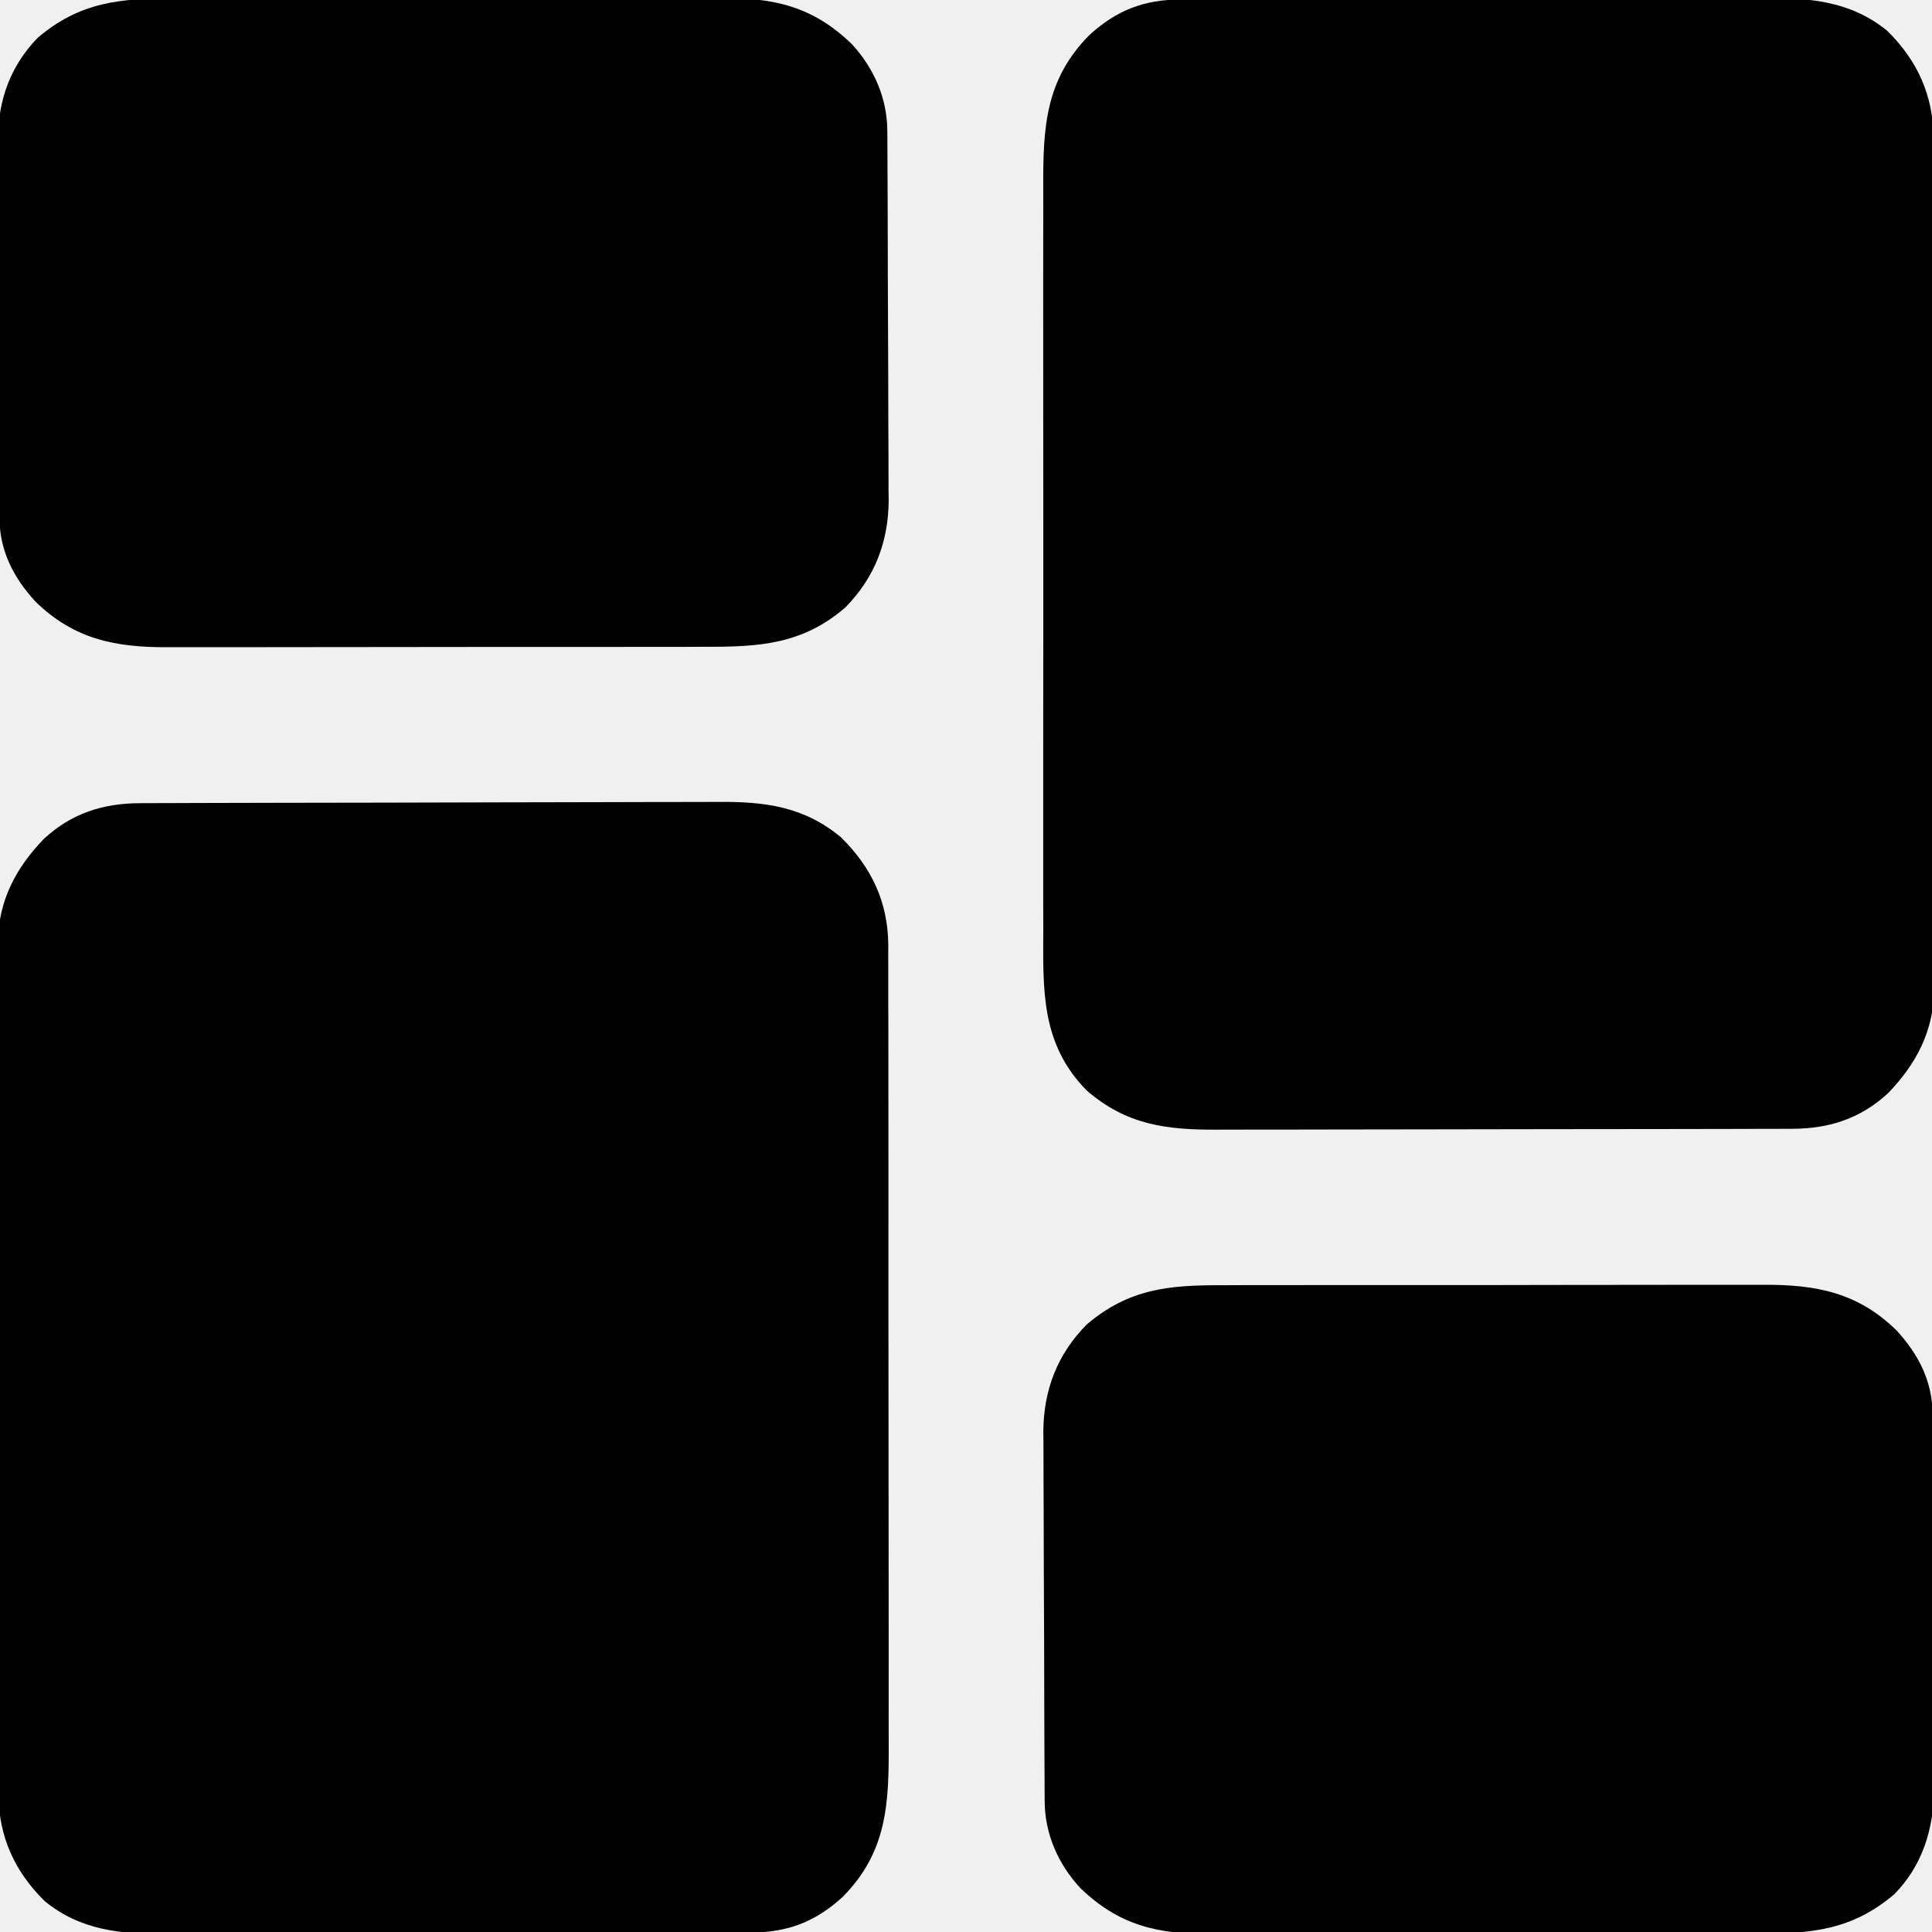
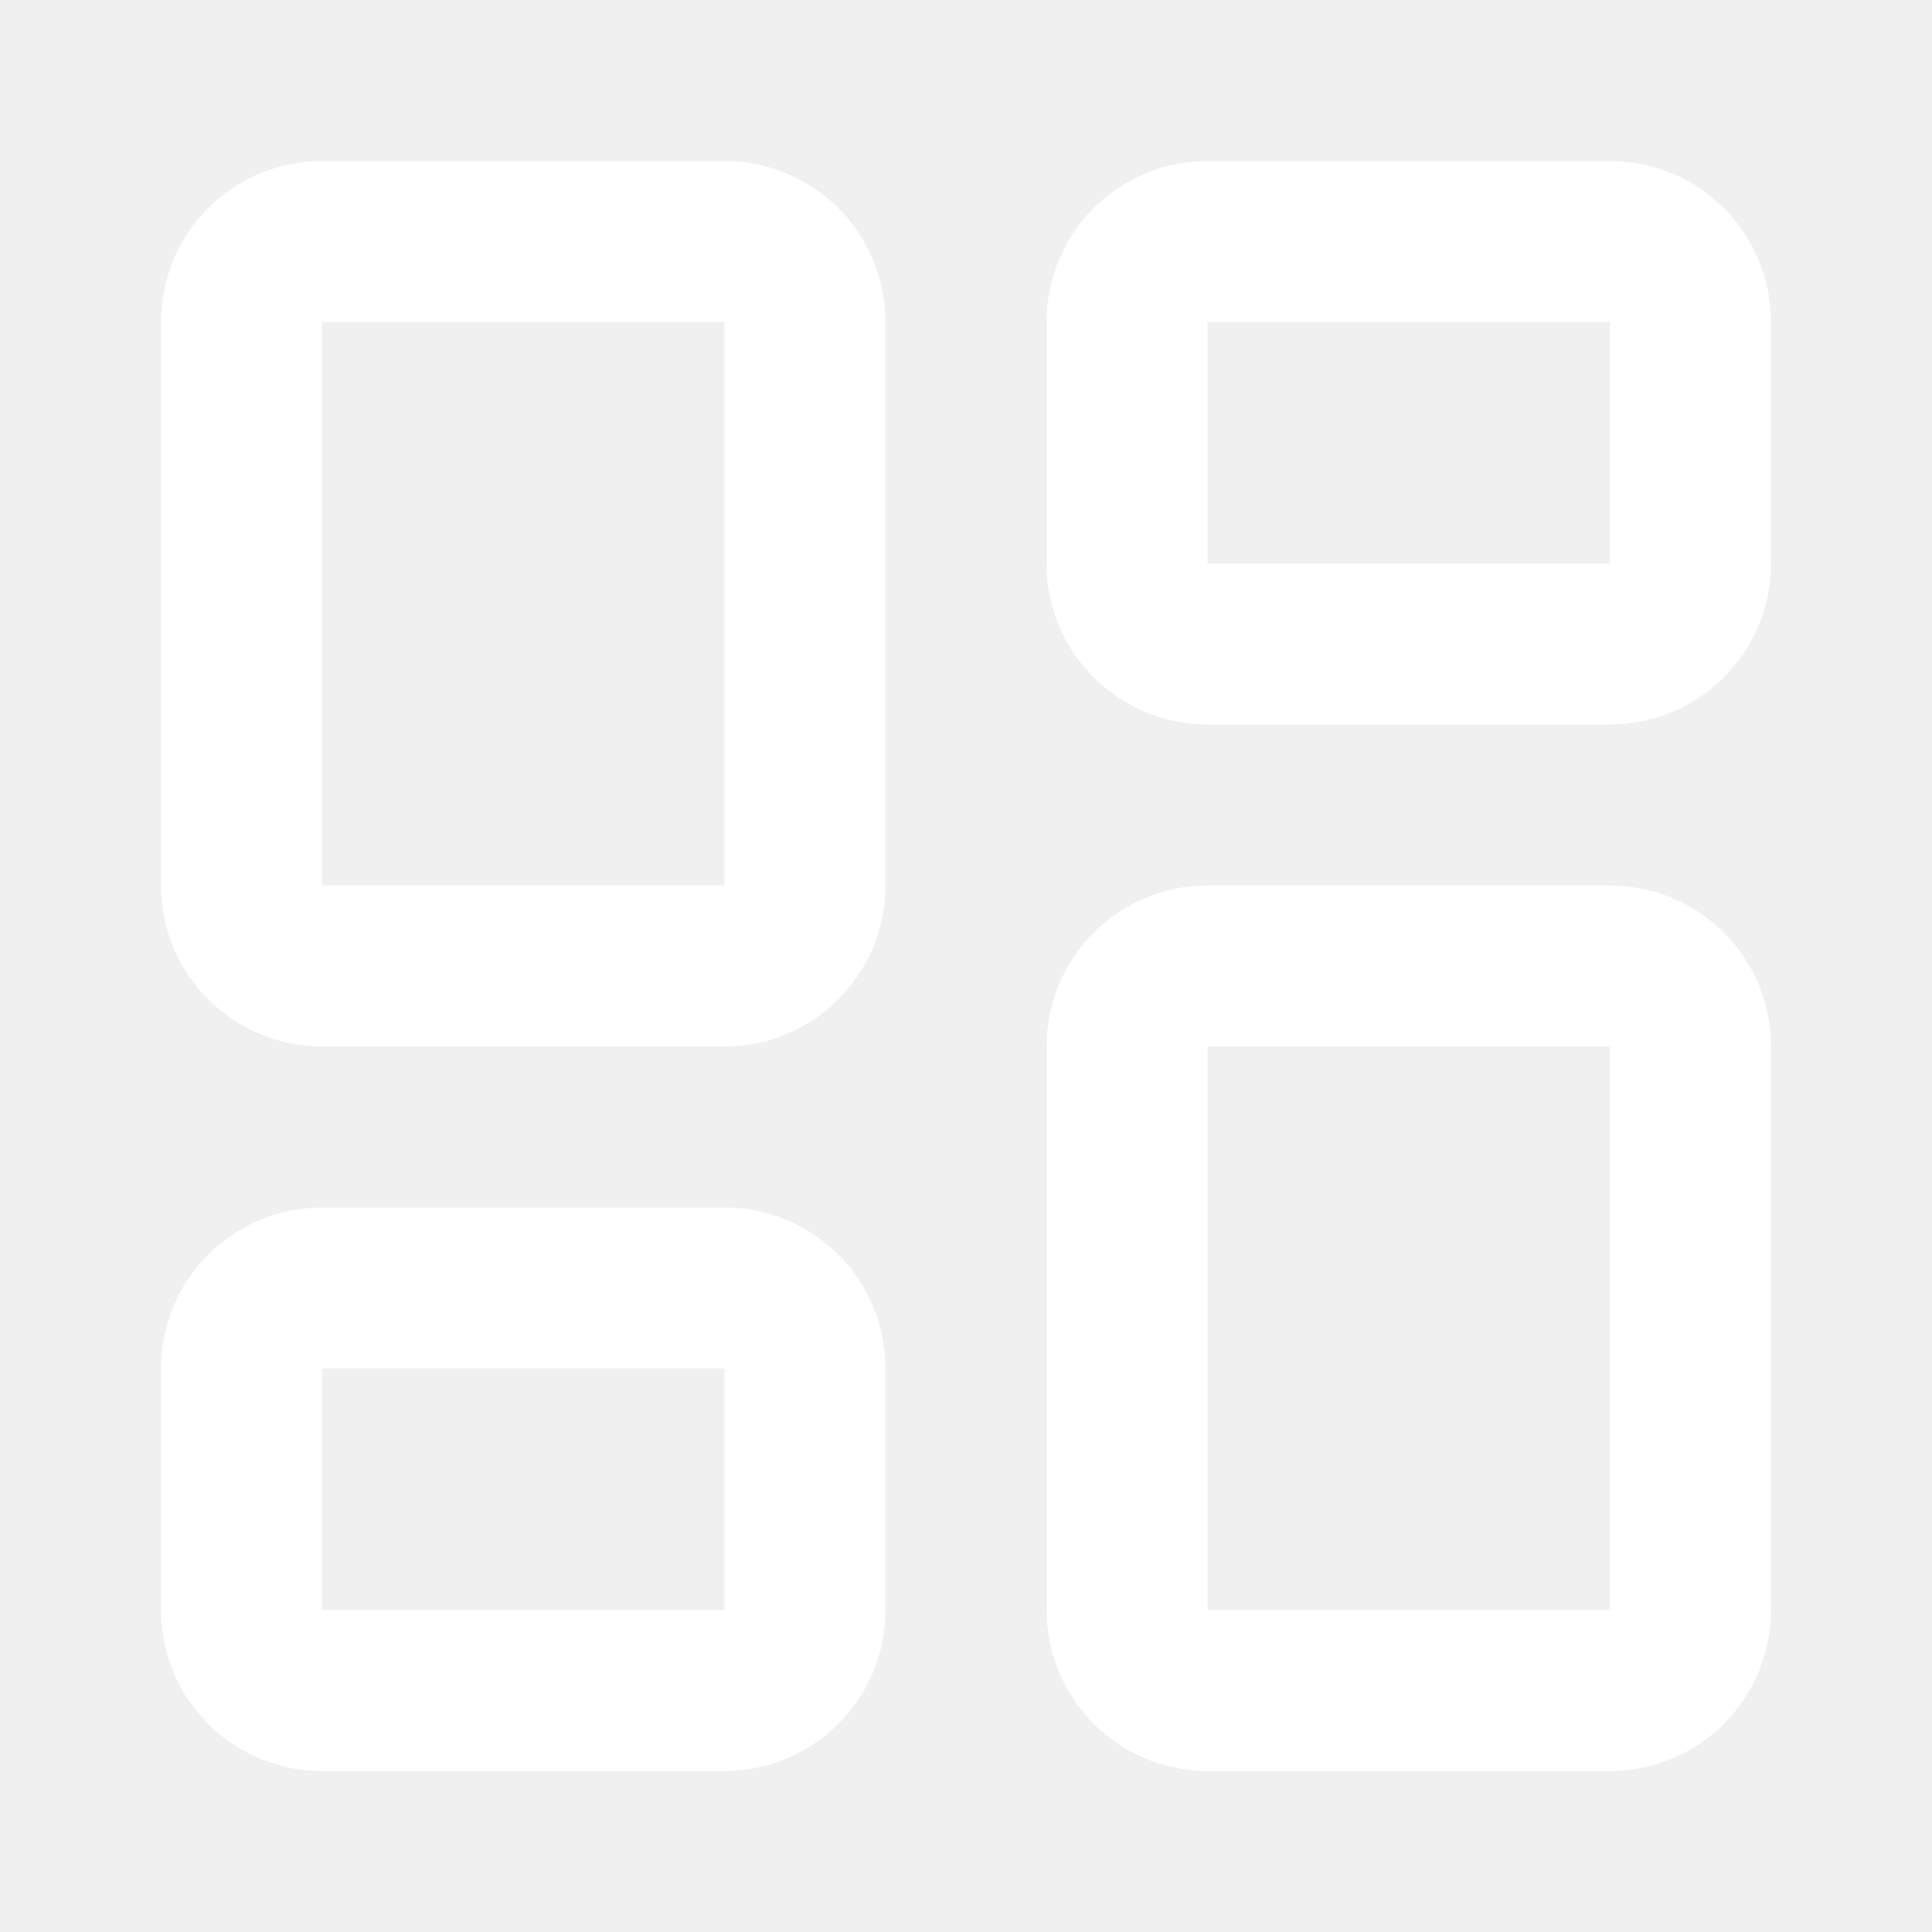
- <svg xmlns="http://www.w3.org/2000/svg" version="1.1" width="512" height="512">
-   <path d="M0 0 C0.71 -0.004 1.421 -0.007 2.152 -0.011 C4.533 -0.022 6.913 -0.026 9.293 -0.03 C11 -0.036 12.707 -0.043 14.414 -0.05 C20.021 -0.071 25.628 -0.081 31.234 -0.091 C33.167 -0.095 35.1 -0.099 37.032 -0.103 C46.115 -0.123 55.198 -0.137 64.281 -0.145 C74.751 -0.155 85.222 -0.181 95.693 -0.222 C103.794 -0.252 111.895 -0.267 119.996 -0.27 C124.831 -0.272 129.665 -0.281 134.499 -0.306 C139.052 -0.33 143.605 -0.334 148.158 -0.324 C149.822 -0.323 151.487 -0.329 153.151 -0.343 C165.573 -0.44 176.02 0.832 185.879 9.1 C193.948 17.078 198.242 26.173 198.355 37.513 C198.349 38.409 198.343 39.305 198.337 40.229 C198.345 41.693 198.345 41.693 198.353 43.186 C198.368 46.435 198.361 49.684 198.353 52.934 C198.359 55.272 198.366 57.61 198.374 59.948 C198.392 66.285 198.391 72.622 198.385 78.959 C198.382 84.925 198.39 90.891 198.397 96.857 C198.41 109.397 198.405 121.936 198.393 134.475 C198.383 145.929 198.396 157.383 198.42 168.837 C198.445 180.618 198.454 192.399 198.448 204.179 C198.444 210.785 198.447 217.391 198.464 223.997 C198.479 230.211 198.475 236.424 198.457 242.638 C198.453 244.913 198.456 247.189 198.467 249.464 C198.534 265.322 197.974 277.981 186.289 289.831 C178.967 296.519 171.66 299.262 161.823 299.294 C161.104 299.298 160.386 299.302 159.646 299.305 C157.238 299.316 154.83 299.32 152.422 299.324 C150.695 299.33 148.969 299.337 147.242 299.344 C141.57 299.365 135.898 299.375 130.227 299.385 C128.272 299.39 126.317 299.394 124.362 299.398 C115.174 299.417 105.987 299.431 96.8 299.439 C86.208 299.449 75.616 299.475 65.024 299.516 C56.83 299.546 48.635 299.561 40.44 299.564 C35.55 299.567 30.66 299.575 25.77 299.601 C21.164 299.624 16.559 299.628 11.953 299.618 C10.27 299.617 8.586 299.624 6.902 299.637 C-4.964 299.729 -15.64 298.767 -25.203 290.971 C-33.2 283.076 -37.346 273.922 -37.457 262.724 C-37.451 261.82 -37.445 260.915 -37.438 259.983 C-37.446 258.506 -37.446 258.506 -37.455 256.999 C-37.469 253.719 -37.462 250.44 -37.455 247.161 C-37.46 244.802 -37.467 242.442 -37.476 240.083 C-37.493 233.688 -37.492 227.294 -37.487 220.899 C-37.484 216.902 -37.486 212.904 -37.491 208.907 C-37.492 208.242 -37.493 207.577 -37.493 206.892 C-37.495 205.542 -37.496 204.191 -37.498 202.84 C-37.512 190.19 -37.506 177.54 -37.495 164.891 C-37.485 153.332 -37.498 141.774 -37.522 130.216 C-37.546 118.331 -37.556 106.445 -37.549 94.559 C-37.546 87.893 -37.548 81.227 -37.565 74.562 C-37.581 68.293 -37.577 62.025 -37.558 55.756 C-37.554 53.459 -37.557 51.162 -37.568 48.866 C-37.581 45.723 -37.57 42.581 -37.552 39.438 C-37.566 38.085 -37.566 38.085 -37.581 36.704 C-37.456 25.835 -32.866 17.186 -25.426 9.46 C-18.126 2.7 -9.79 0.033 0 0 Z " fill="#000000" transform="translate(37.05067,212.8528)" />
-   <path d="M0 0 C0.718 -0.004 1.437 -0.007 2.177 -0.011 C4.585 -0.022 6.993 -0.026 9.401 -0.03 C11.128 -0.036 12.854 -0.043 14.581 -0.05 C20.252 -0.071 25.924 -0.081 31.596 -0.091 C33.551 -0.095 35.506 -0.099 37.461 -0.103 C46.648 -0.123 55.836 -0.137 65.023 -0.145 C75.615 -0.155 86.207 -0.181 96.798 -0.222 C104.993 -0.252 113.188 -0.267 121.382 -0.27 C126.273 -0.272 131.163 -0.281 136.053 -0.306 C140.659 -0.33 145.264 -0.334 149.869 -0.324 C151.553 -0.323 153.237 -0.329 154.921 -0.343 C166.787 -0.435 177.463 0.527 187.026 8.323 C195.023 16.219 199.168 25.373 199.279 36.57 C199.273 37.475 199.267 38.379 199.261 39.311 C199.269 40.789 199.269 40.789 199.277 42.296 C199.292 45.575 199.285 48.854 199.277 52.133 C199.283 54.493 199.29 56.852 199.298 59.212 C199.316 65.606 199.315 72.001 199.309 78.395 C199.307 82.393 199.309 86.39 199.314 90.388 C199.315 91.052 199.315 91.717 199.316 92.402 C199.318 93.753 199.319 95.103 199.321 96.454 C199.334 109.104 199.329 121.754 199.317 134.404 C199.308 145.962 199.32 157.52 199.344 169.078 C199.369 180.964 199.378 192.85 199.372 204.735 C199.368 211.401 199.371 218.067 199.388 224.733 C199.403 231.001 199.4 237.269 199.381 243.538 C199.377 245.835 199.38 248.132 199.391 250.429 C199.404 253.571 199.392 256.713 199.375 259.856 C199.389 261.21 199.389 261.21 199.404 262.591 C199.279 273.46 194.689 282.108 187.248 289.835 C179.96 296.583 171.63 299.265 161.854 299.288 C161.147 299.291 160.44 299.294 159.712 299.297 C157.343 299.305 154.974 299.307 152.605 299.308 C150.907 299.313 149.208 299.318 147.509 299.323 C142.893 299.336 138.277 299.343 133.661 299.347 C130.776 299.35 127.89 299.354 125.004 299.359 C115.968 299.373 106.933 299.382 97.898 299.386 C87.479 299.391 77.061 299.408 66.642 299.437 C58.583 299.459 50.523 299.469 42.463 299.47 C37.653 299.471 32.843 299.477 28.033 299.495 C23.503 299.511 18.974 299.514 14.445 299.505 C12.788 299.504 11.132 299.508 9.475 299.518 C-4.024 299.594 -14.57 298.267 -25.127 289.147 C-37.349 276.761 -36.708 262.438 -36.644 246.133 C-36.65 243.795 -36.657 241.457 -36.665 239.118 C-36.684 232.79 -36.677 226.462 -36.664 220.133 C-36.655 214.172 -36.662 208.211 -36.668 202.249 C-36.679 189.723 -36.666 177.197 -36.644 164.671 C-36.627 153.942 -36.63 143.214 -36.648 132.485 C-36.67 120.001 -36.678 107.517 -36.666 95.034 C-36.659 88.434 -36.659 81.835 -36.672 75.236 C-36.683 69.03 -36.675 62.825 -36.652 56.62 C-36.647 54.348 -36.648 52.075 -36.657 49.803 C-36.713 33.958 -36.141 21.303 -24.466 9.464 C-17.144 2.775 -9.838 0.033 0 0 Z " fill="#000000" transform="translate(313.1266,-0.147171)" />
-   <path d="M0 0 C1.708 -0.006 3.415 -0.013 5.123 -0.021 C9.741 -0.039 14.358 -0.038 18.976 -0.032 C22.84 -0.029 26.704 -0.035 30.569 -0.041 C39.689 -0.055 48.81 -0.053 57.931 -0.042 C67.32 -0.031 76.709 -0.045 86.098 -0.071 C94.178 -0.094 102.259 -0.1 110.339 -0.094 C115.156 -0.091 119.974 -0.093 124.791 -0.111 C129.324 -0.126 133.856 -0.122 138.389 -0.103 C140.045 -0.1 141.701 -0.103 143.358 -0.113 C157.362 -0.195 168.489 1.925 178.772 12.064 C184.539 18.378 188.19 25.474 188.236 34.101 C188.246 35.512 188.246 35.512 188.257 36.951 C188.26 37.976 188.263 39.001 188.265 40.057 C188.272 41.142 188.279 42.227 188.285 43.345 C188.305 46.939 188.317 50.533 188.327 54.127 C188.331 55.356 188.335 56.585 188.339 57.852 C188.358 63.69 188.372 69.529 188.381 75.368 C188.389 81.417 188.409 87.466 188.445 93.515 C188.484 100.017 188.502 106.518 188.507 113.02 C188.512 115.492 188.523 117.964 188.542 120.436 C188.566 123.906 188.565 127.376 188.558 130.846 C188.578 132.362 188.578 132.362 188.597 133.909 C188.523 144.227 185.451 153.947 178.088 161.404 C166.8 170.962 156.117 171.85 141.977 171.808 C140.248 171.814 138.519 171.821 136.791 171.829 C132.115 171.847 127.439 171.846 122.764 171.84 C118.852 171.837 114.941 171.843 111.029 171.849 C101.798 171.863 92.567 171.861 83.336 171.85 C73.83 171.839 64.324 171.853 54.818 171.879 C46.639 171.902 38.461 171.908 30.282 171.902 C25.405 171.899 20.528 171.901 15.65 171.919 C11.063 171.934 6.475 171.93 1.888 171.911 C0.21 171.908 -1.468 171.911 -3.145 171.921 C-17.076 172.002 -27.31 169.687 -37.599 159.779 C-43.471 153.438 -47.013 145.454 -47.059 136.783 C-47.066 135.859 -47.073 134.936 -47.08 133.984 C-47.083 132.978 -47.086 131.972 -47.089 130.935 C-47.095 129.869 -47.102 128.804 -47.109 127.706 C-47.128 124.177 -47.14 120.648 -47.15 117.119 C-47.154 115.912 -47.158 114.704 -47.162 113.461 C-47.183 107.068 -47.197 100.675 -47.207 94.282 C-47.218 87.694 -47.252 81.106 -47.292 74.518 C-47.318 69.44 -47.326 64.362 -47.33 59.284 C-47.335 56.857 -47.347 54.429 -47.365 52.002 C-47.39 48.594 -47.389 45.187 -47.382 41.779 C-47.394 40.787 -47.407 39.795 -47.42 38.772 C-47.339 27.746 -43.707 18.288 -35.912 10.404 C-24.719 0.879 -14.048 -0.042 0 0 Z " fill="#000000" transform="translate(323.9116,340.5959)" />
-   <path d="M0 0 C1.729 -0.006 3.458 -0.013 5.187 -0.021 C9.862 -0.039 14.538 -0.038 19.214 -0.032 C23.125 -0.029 27.036 -0.035 30.948 -0.041 C40.179 -0.055 49.41 -0.053 58.641 -0.042 C68.147 -0.031 77.653 -0.045 87.159 -0.071 C95.338 -0.094 103.517 -0.1 111.695 -0.094 C116.573 -0.091 121.45 -0.093 126.327 -0.111 C130.915 -0.126 135.502 -0.122 140.089 -0.103 C141.767 -0.1 143.445 -0.103 145.123 -0.113 C159.053 -0.194 169.287 2.121 179.576 12.029 C185.448 18.37 188.99 26.354 189.036 35.025 C189.047 36.41 189.047 36.41 189.058 37.824 C189.06 38.83 189.063 39.836 189.066 40.873 C189.072 41.939 189.079 43.004 189.086 44.102 C189.106 47.631 189.117 51.16 189.127 54.689 C189.131 55.896 189.135 57.104 189.14 58.347 C189.16 64.74 189.175 71.133 189.184 77.526 C189.195 84.114 189.23 90.702 189.269 97.29 C189.295 102.368 189.304 107.446 189.307 112.524 C189.312 114.952 189.324 117.379 189.342 119.807 C189.367 123.214 189.366 126.621 189.359 130.029 C189.378 131.517 189.378 131.517 189.398 133.036 C189.316 144.069 185.679 153.509 177.889 161.404 C166.639 171.123 155.209 171.852 140.956 171.808 C139.258 171.814 137.56 171.821 135.862 171.829 C131.275 171.847 126.688 171.846 122.102 171.84 C118.262 171.837 114.423 171.843 110.584 171.849 C101.522 171.863 92.46 171.862 83.398 171.85 C74.071 171.839 64.744 171.853 55.416 171.879 C47.387 171.902 39.358 171.908 31.329 171.902 C26.543 171.899 21.757 171.901 16.97 171.919 C12.468 171.934 7.966 171.93 3.464 171.911 C1.819 171.908 0.174 171.911 -1.471 171.921 C-15.44 172.004 -26.541 169.855 -36.795 159.744 C-42.579 153.411 -46.213 146.312 -46.258 137.662 C-46.265 136.712 -46.273 135.762 -46.28 134.783 C-46.284 133.229 -46.284 133.229 -46.288 131.644 C-46.295 130.547 -46.301 129.451 -46.308 128.321 C-46.328 124.69 -46.339 121.059 -46.349 117.427 C-46.353 116.186 -46.358 114.944 -46.362 113.665 C-46.38 107.769 -46.395 101.874 -46.403 95.978 C-46.413 89.193 -46.439 82.408 -46.48 75.623 C-46.514 69.731 -46.525 63.838 -46.53 57.946 C-46.534 55.448 -46.546 52.95 -46.565 50.451 C-46.589 46.948 -46.588 43.445 -46.581 39.941 C-46.594 38.917 -46.607 37.893 -46.62 36.838 C-46.547 26.704 -43.229 17.751 -36.111 10.404 C-24.835 0.838 -14.132 -0.042 0 0 Z " fill="#000000" transform="translate(46.11108,-0.4040527)" />
+ <svg xmlns="http://www.w3.org/2000/svg" width="24" height="24" viewBox="0 0 24 24" fill="none" stroke=" #FFFFFF" stroke-width="2" stroke-linecap="round" stroke-linejoin="round" class="lucide lucide-layout-dashboard-icon lucide-layout-dashboard">
+   <rect width="7" height="9" x="3" y="3" rx="1" />
+   <rect width="7" height="5" x="14" y="3" rx="1" />
+   <rect width="7" height="9" x="14" y="12" rx="1" />
+   <rect width="7" height="5" x="3" y="16" rx="1" />
</svg>
